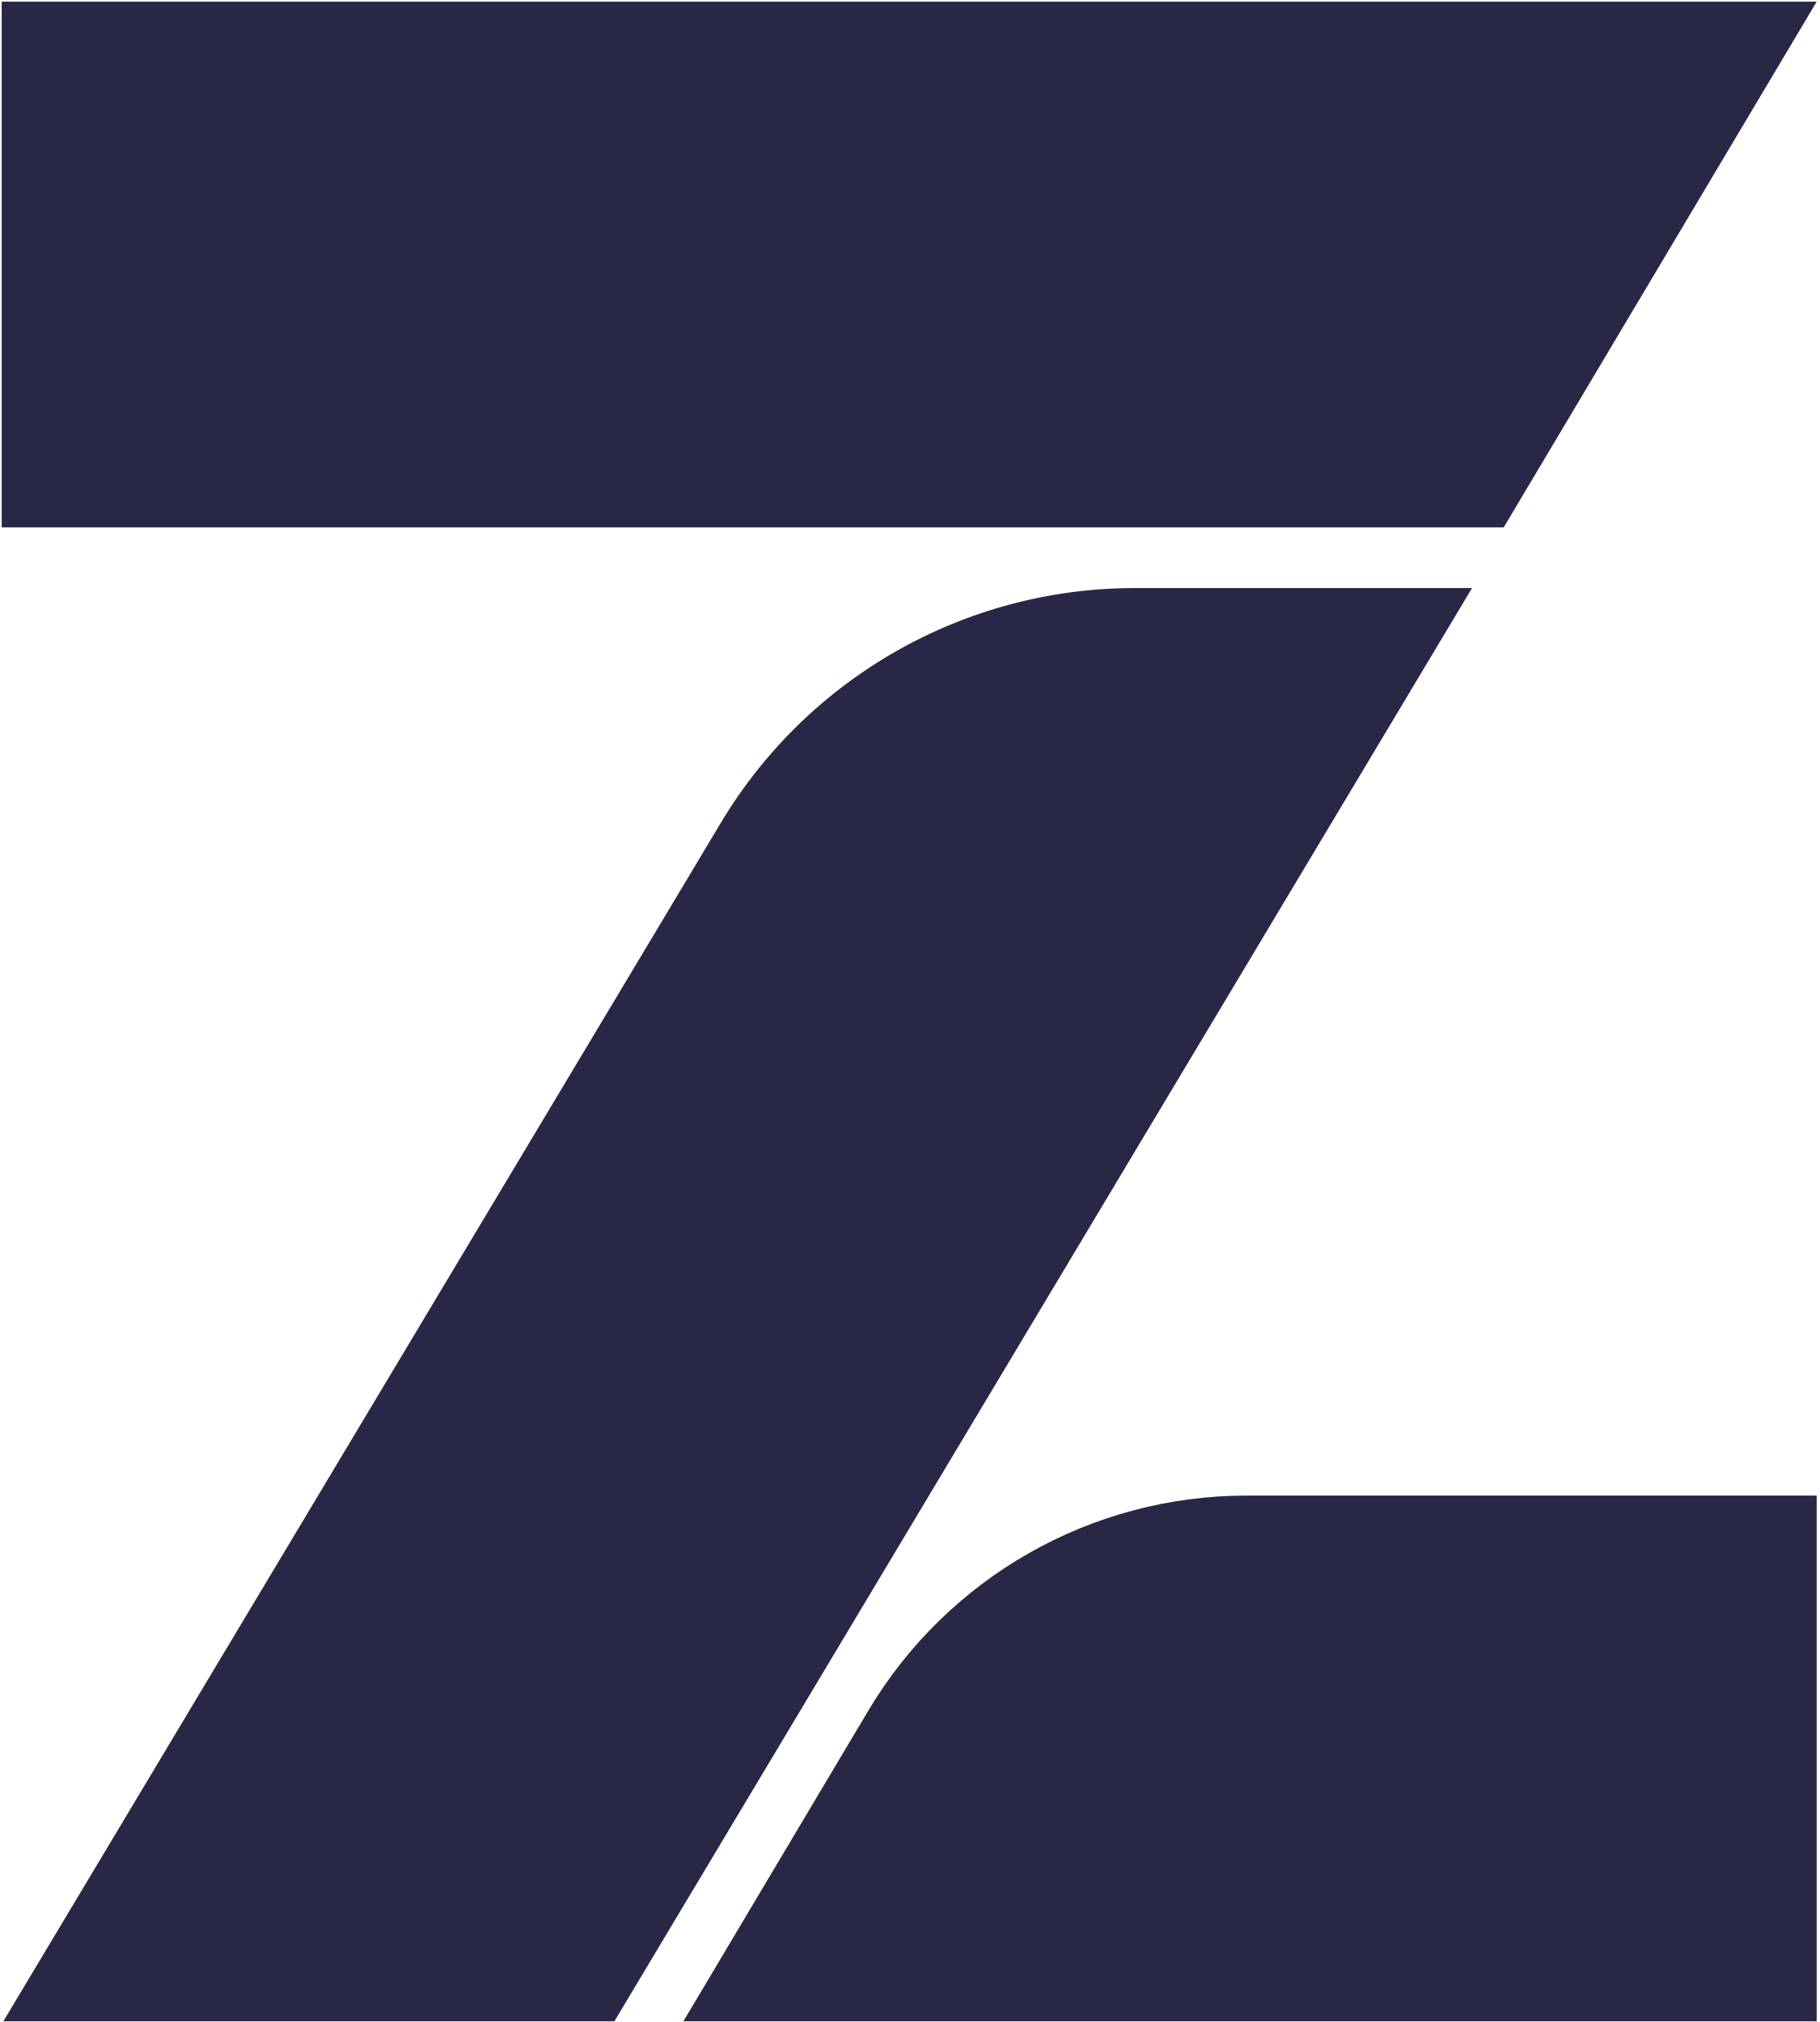
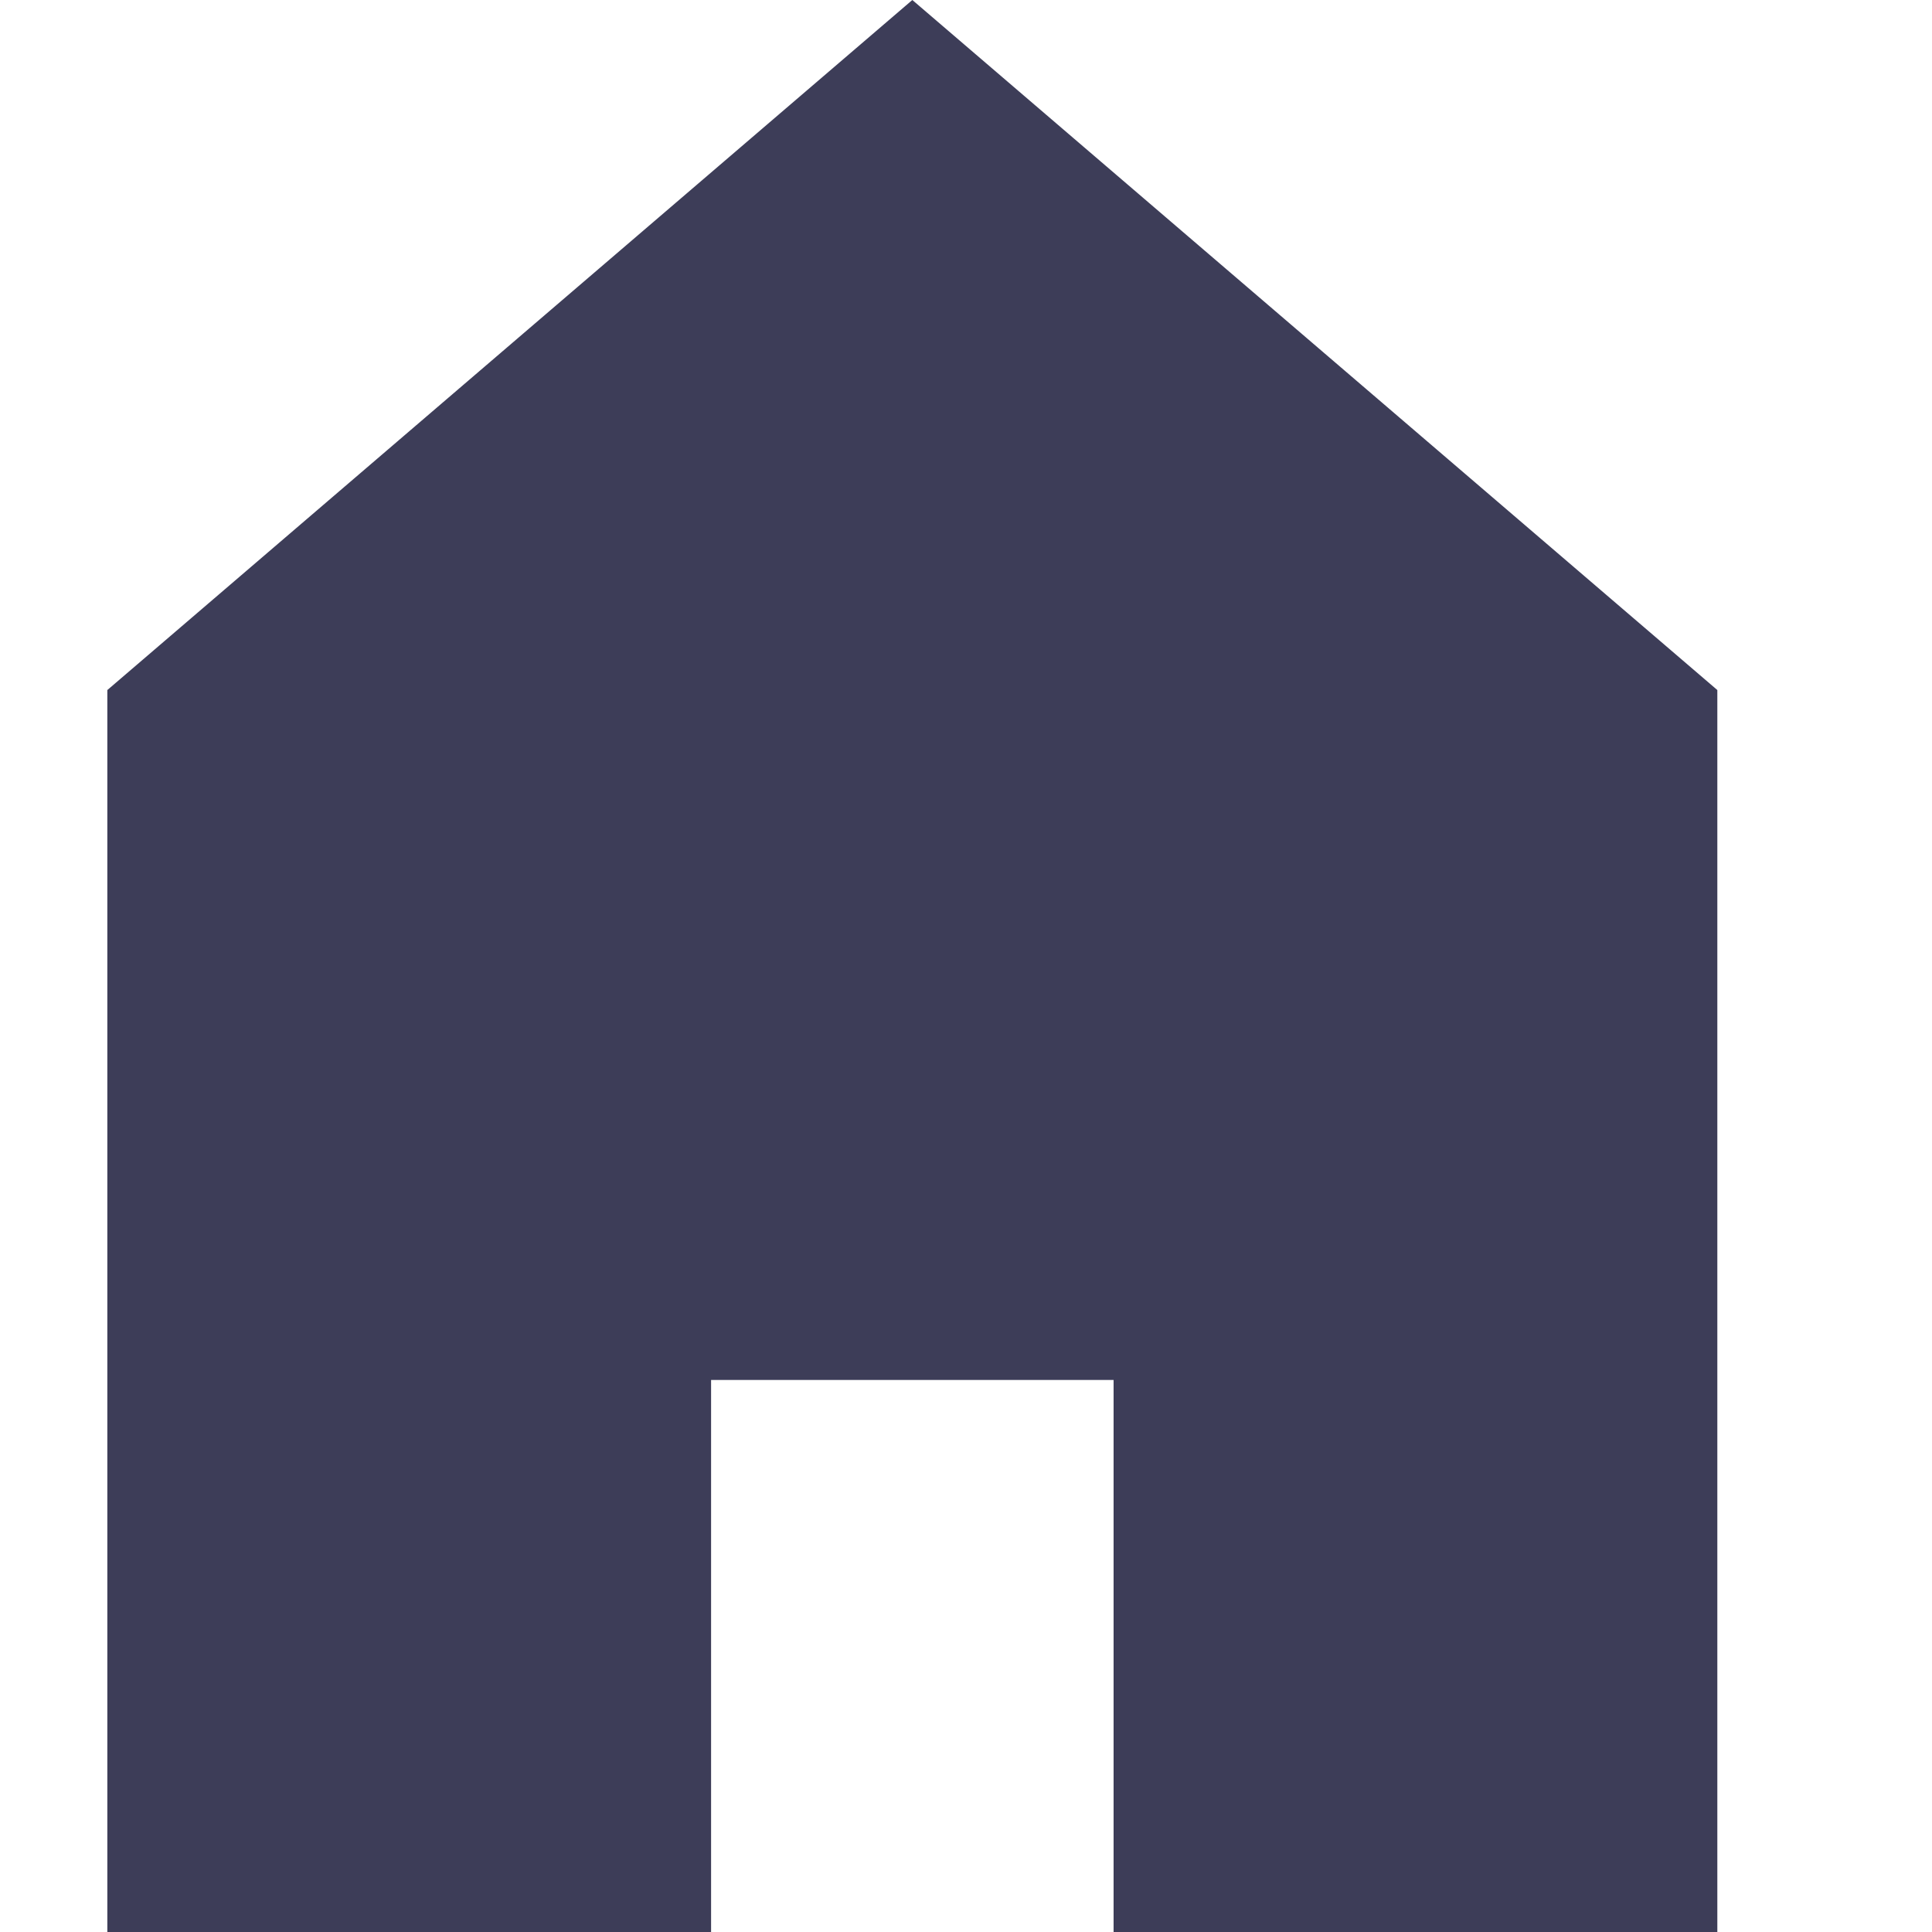
- <svg xmlns="http://www.w3.org/2000/svg" width="180px" height="200px" viewBox="0 0 180 200" version="1.1">
-   <g id="presentación" stroke="none" stroke-width="1" fill="none" fill-rule="evenodd">
-     <path d="M179.67,199.932 L67.586,199.932 L85.87,169.214 C93.726,156.016 107.933,147.932 123.271,147.932 L179.67,147.932 L179.67,199.932 Z M0.166,0.167 L179.671,0.167 L148.718,52.167 L0.166,52.167 L0.166,0.167 Z M71.262,81.435 C79.877,67.002 95.427,58.167 112.213,58.167 L145.584,58.167 L60.762,199.932 L0.33,199.932 L71.262,81.435 Z" id="OZ_icon_monochrome" fill="#282846" />
+ <svg xmlns="http://www.w3.org/2000/svg" width="18px" height="18px" viewBox="0 0 18 18" version="1.1">
+   <g id="Design" stroke="none" stroke-width="1" fill="none" fill-rule="evenodd">
+     <polygon id="Rectangle-Copy" fill="#3D3D58" points="1 6.429 8.5 0 16 6.429 16 18 10.375 18 10.375 12.857 6.625 12.857 6.625 18 1 18" />
  </g>
</svg>
